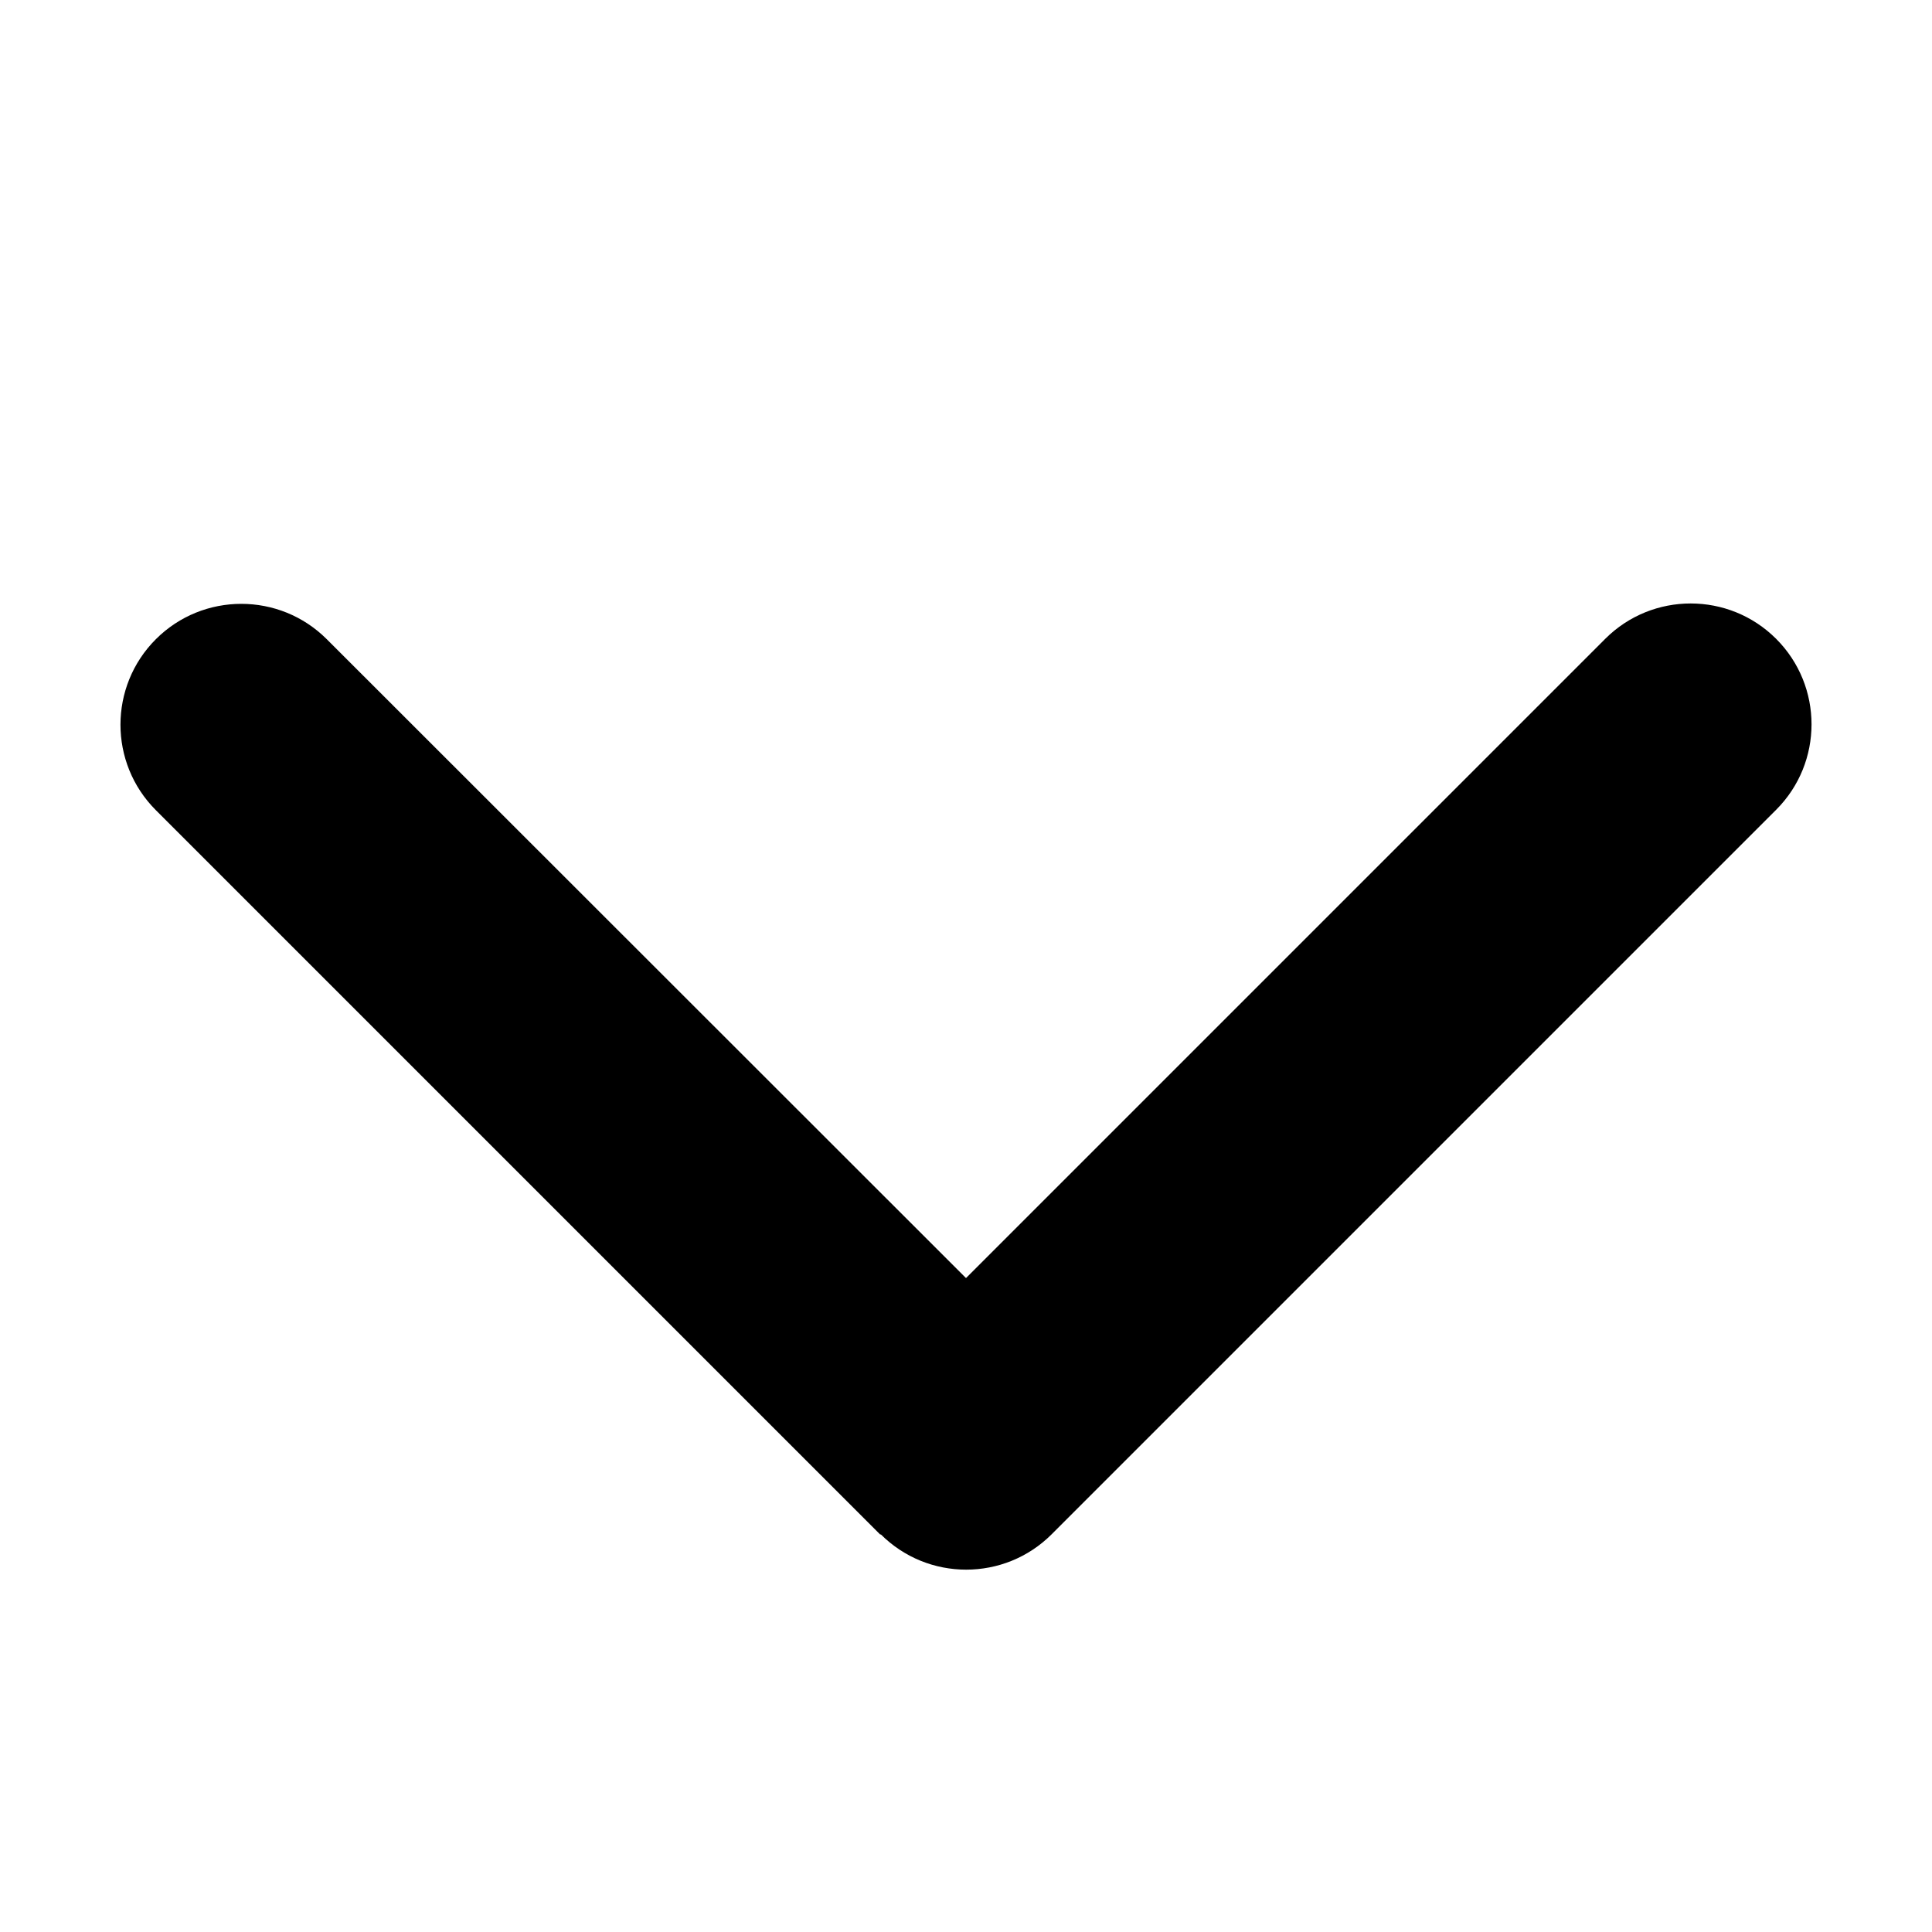
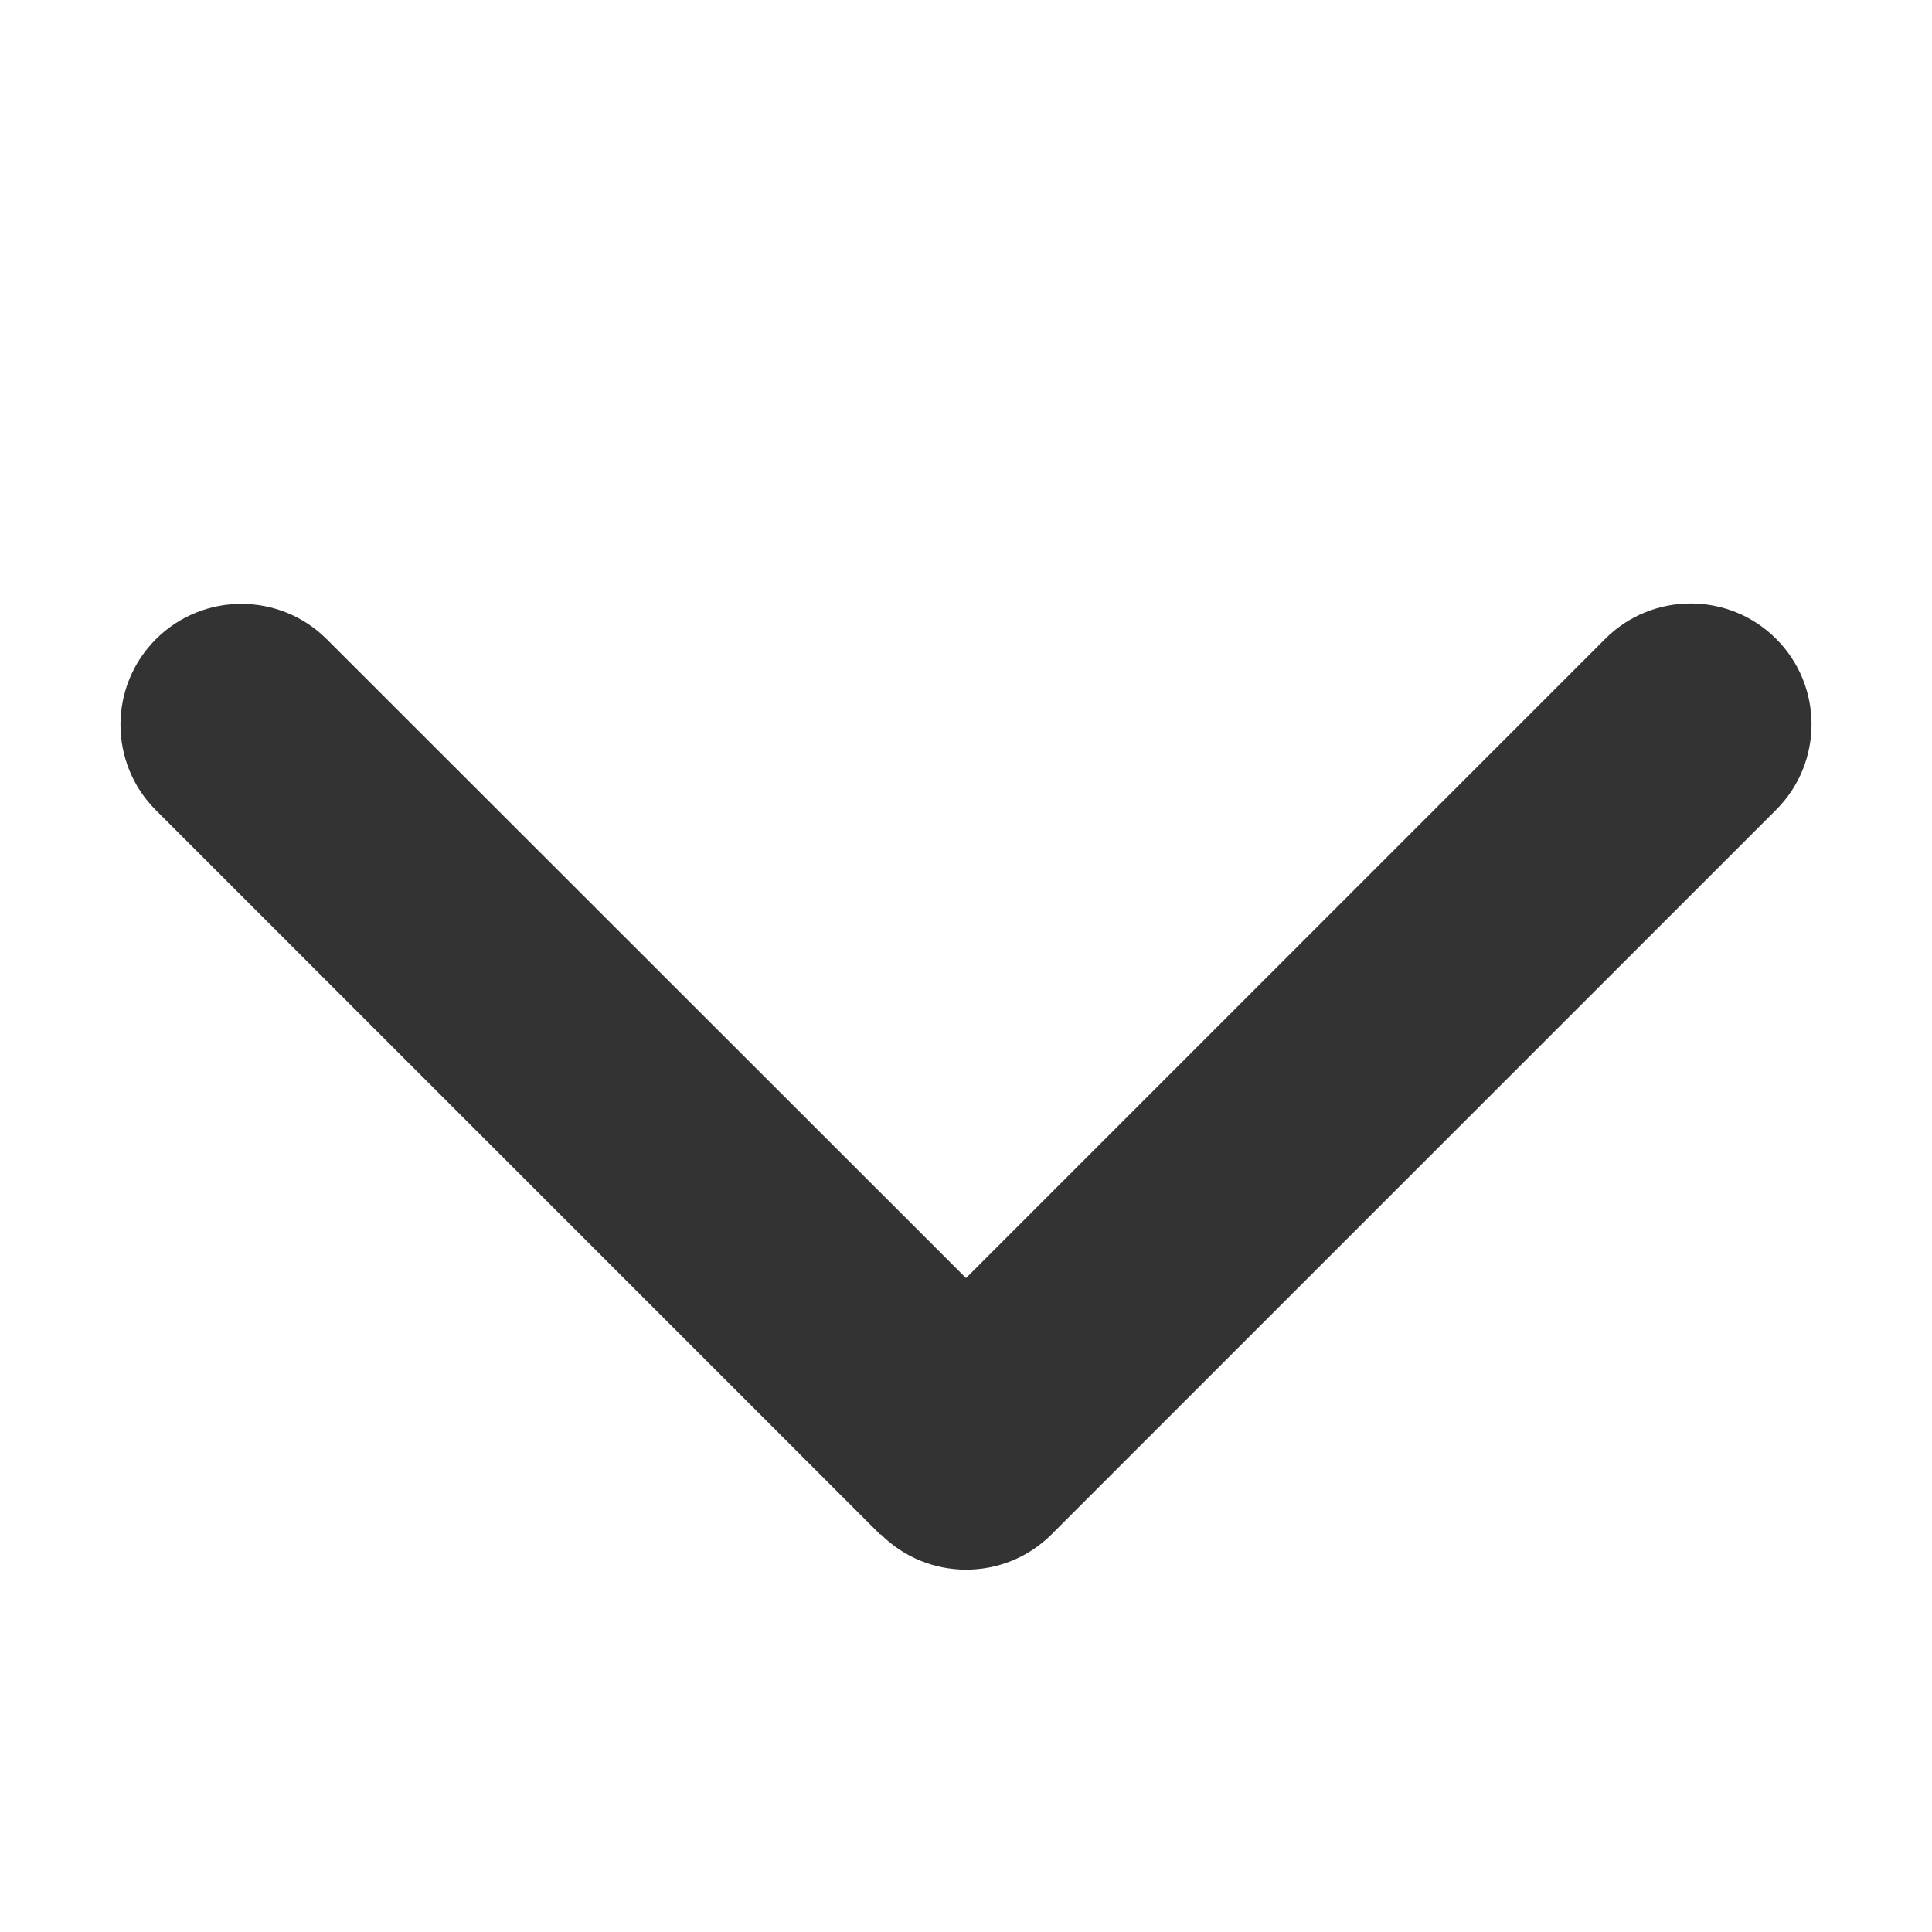
<svg xmlns="http://www.w3.org/2000/svg" viewBox="0 0 512 512">
-   <path d="M233.4 406.6c12.5 12.5 32.8 12.5 45.3 0l192-192c12.5-12.5 12.5-32.8 0-45.3s-32.8-12.5-45.3 0L256 338.7 86.6 169.4c-12.5-12.5-32.8-12.5-45.3 0s-12.5 32.8 0 45.3l192 192z" />
+   <path d="M233.4 406.6c12.5 12.5 32.8 12.5 45.3 0l192-192c12.5-12.5 12.5-32.8 0-45.3s-32.8-12.5-45.3 0L256 338.7 86.6 169.4c-12.5-12.5-32.8-12.5-45.3 0s-12.5 32.8 0 45.3l192 192z" fill="#333333" />
</svg>
